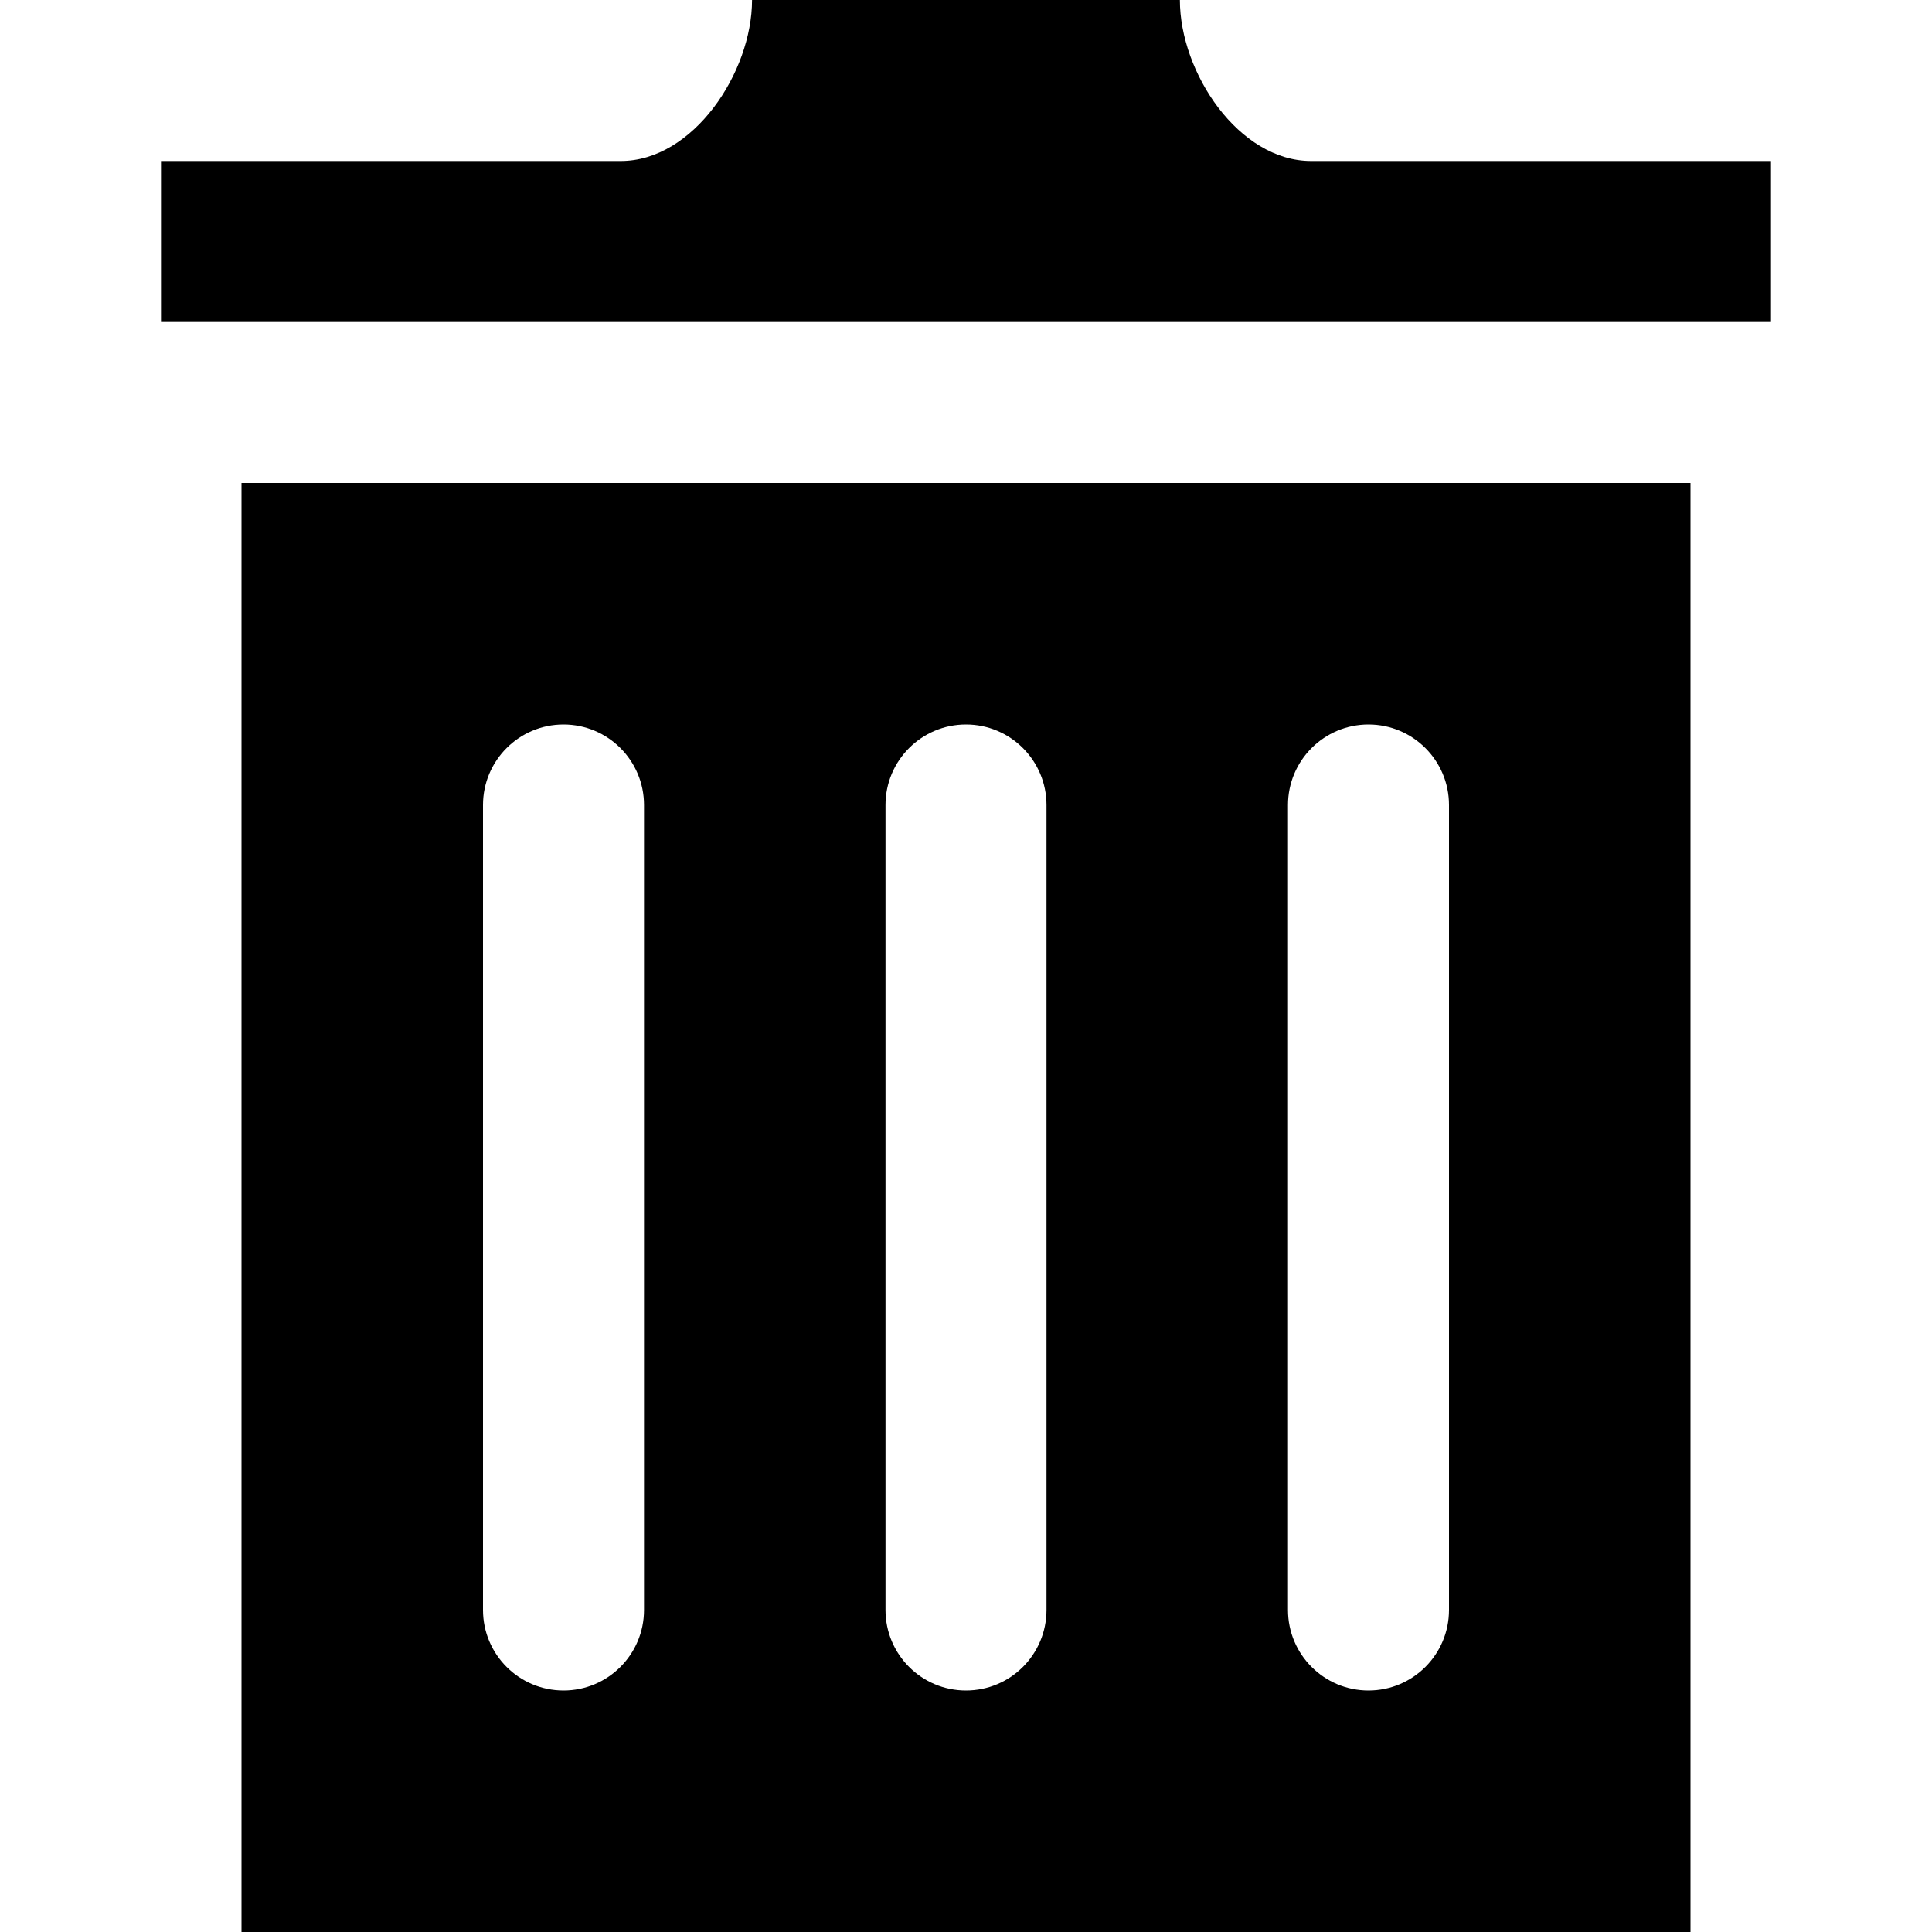
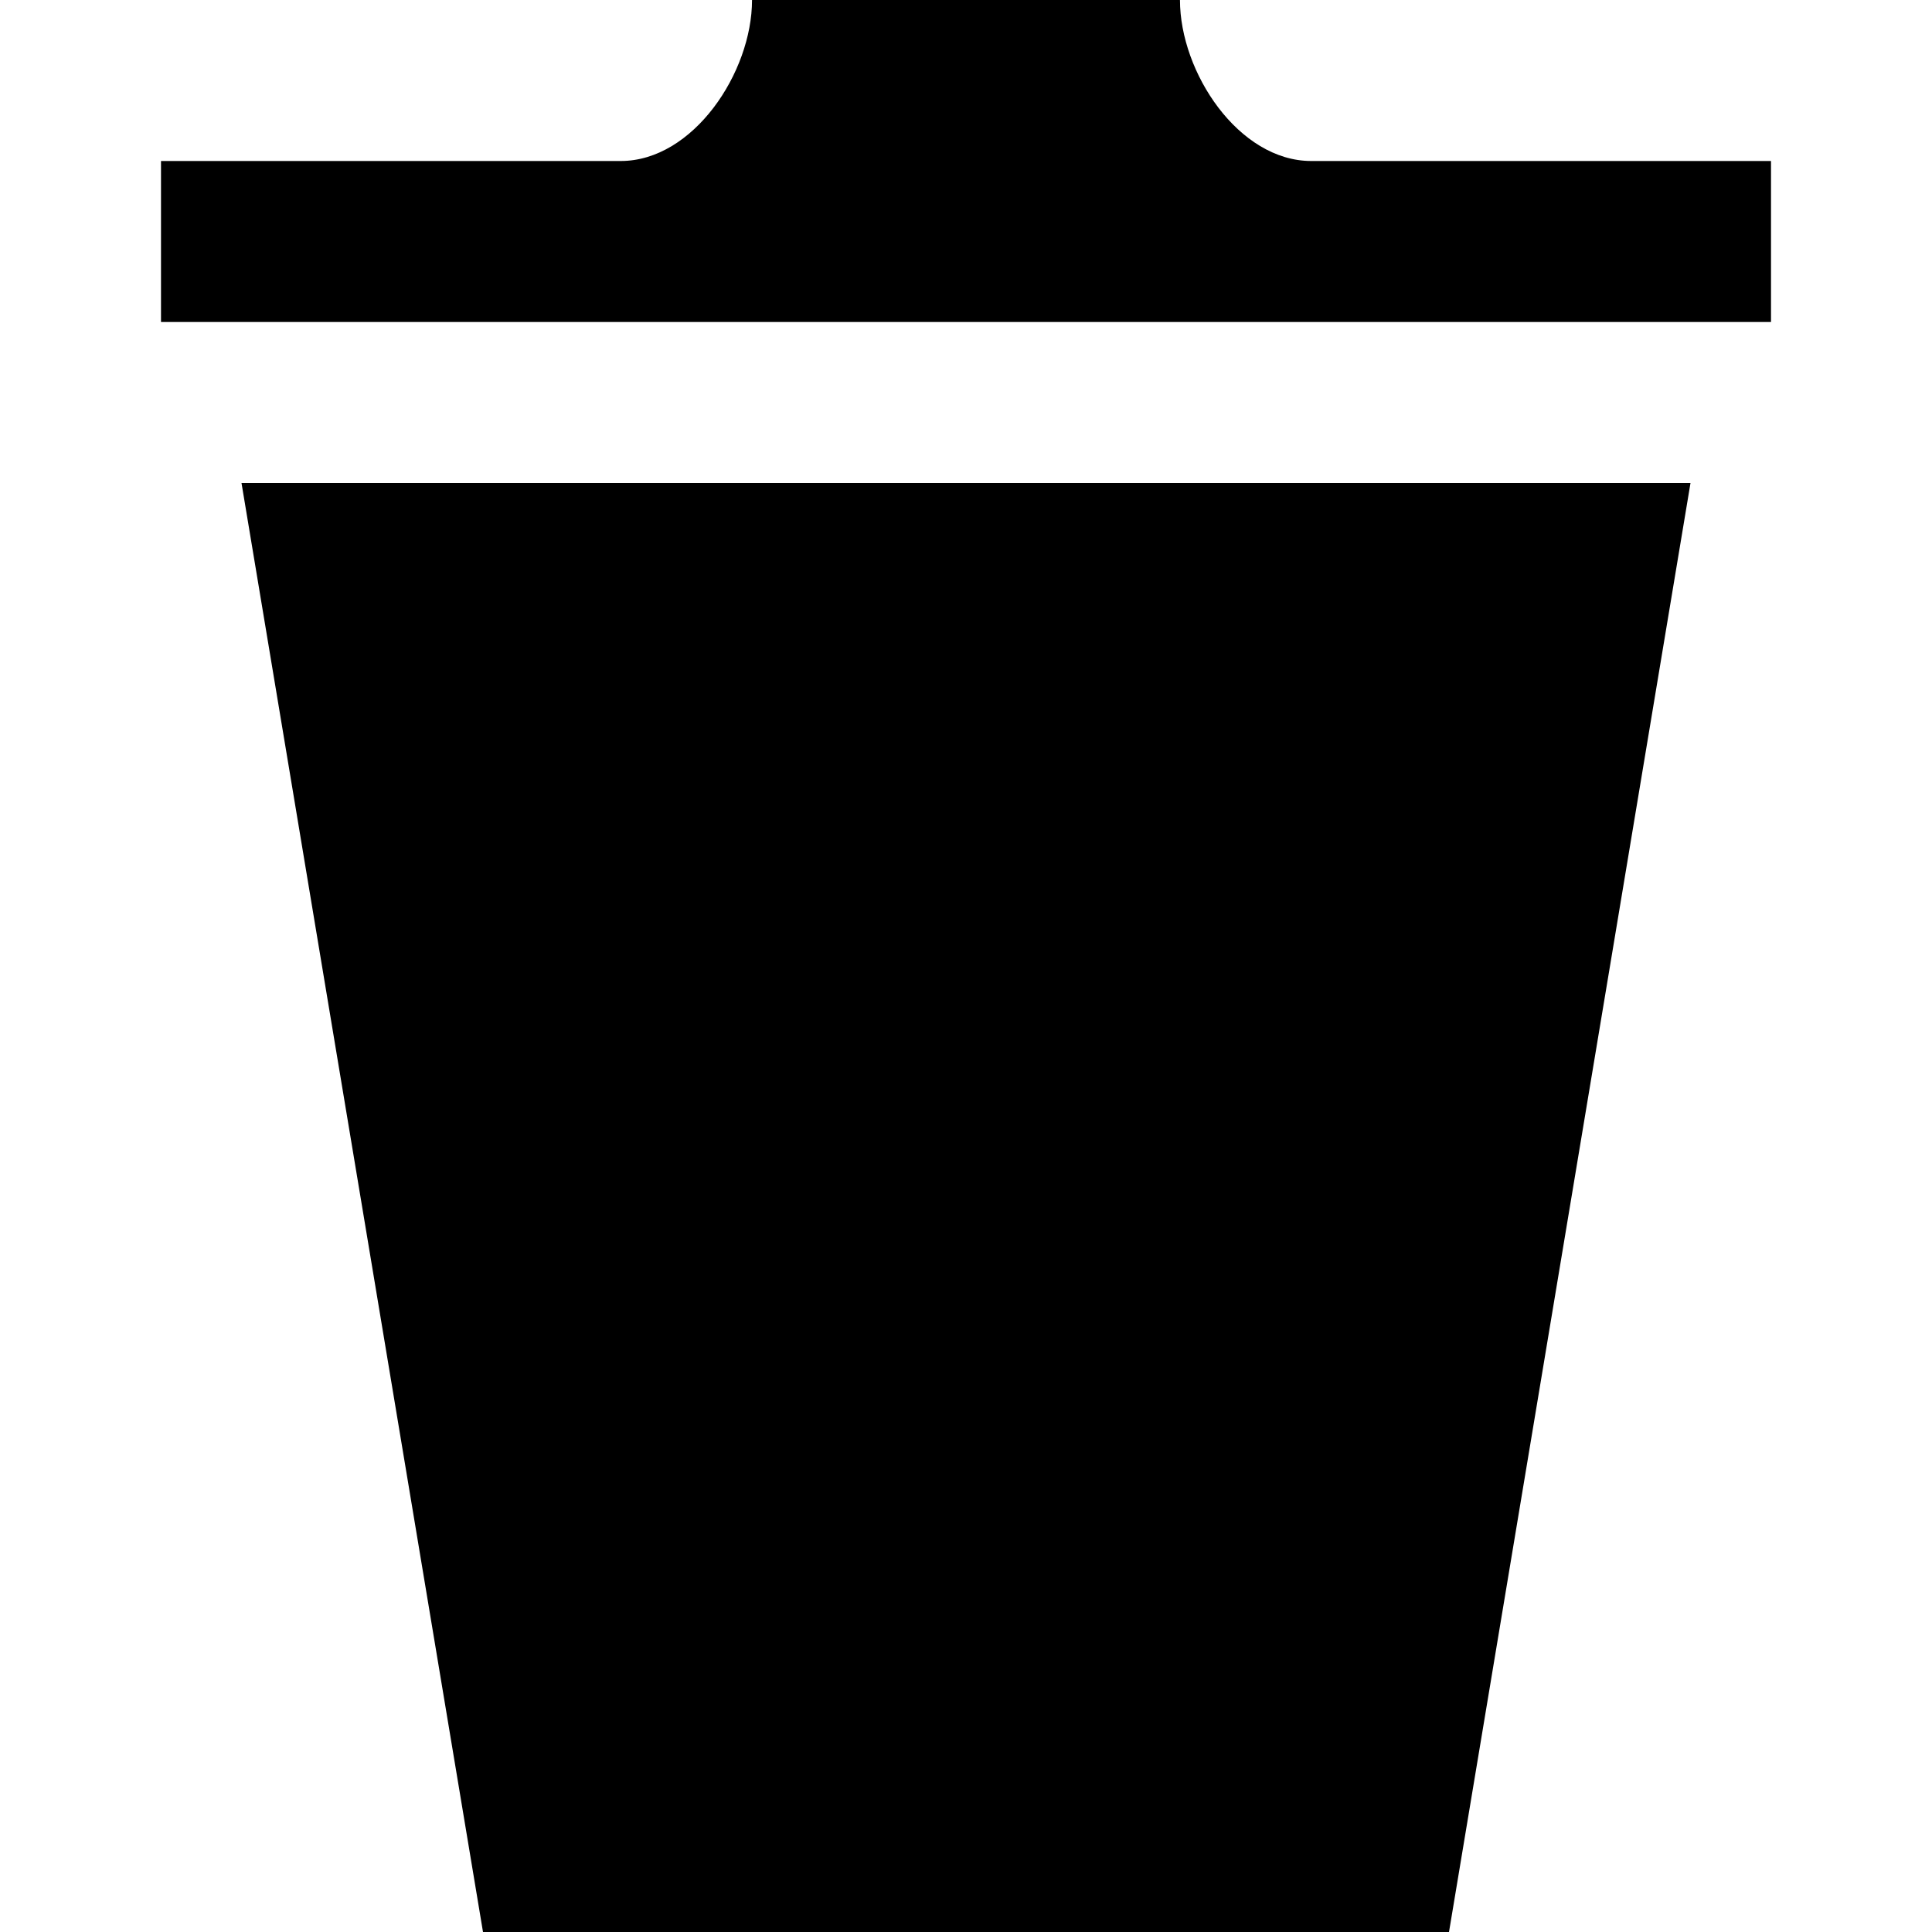
<svg xmlns="http://www.w3.org/2000/svg" width="24" height="24" viewBox="0 0 24 24">
-   <path d="M3 6v18h18v-18h-18zm5 14c0 .552-.448 1-1 1s-1-.448-1-1v-10c0-.552.448-1 1-1s1 .448 1 1v10zm5 0c0 .552-.448 1-1 1s-1-.448-1-1v-10c0-.552.448-1 1-1s1 .448 1 1v10zm5 0c0 .552-.448 1-1 1s-1-.448-1-1v-10c0-.552.448-1 1-1s1 .448 1 1v10zm4-18v2h-20v-2h5.711c.9 0 1.631-1.099 1.631-2h5.315c0 .901.73 2 1.631 2h5.712z" />
+   <path d="M3 6l3 18h12l3-18h-18zm19-4v2h-20v-2h5.711c.9 0 1.631-1.099 1.631-2h5.316c0 .901.73 2 1.631 2h5.711z" />
</svg>
